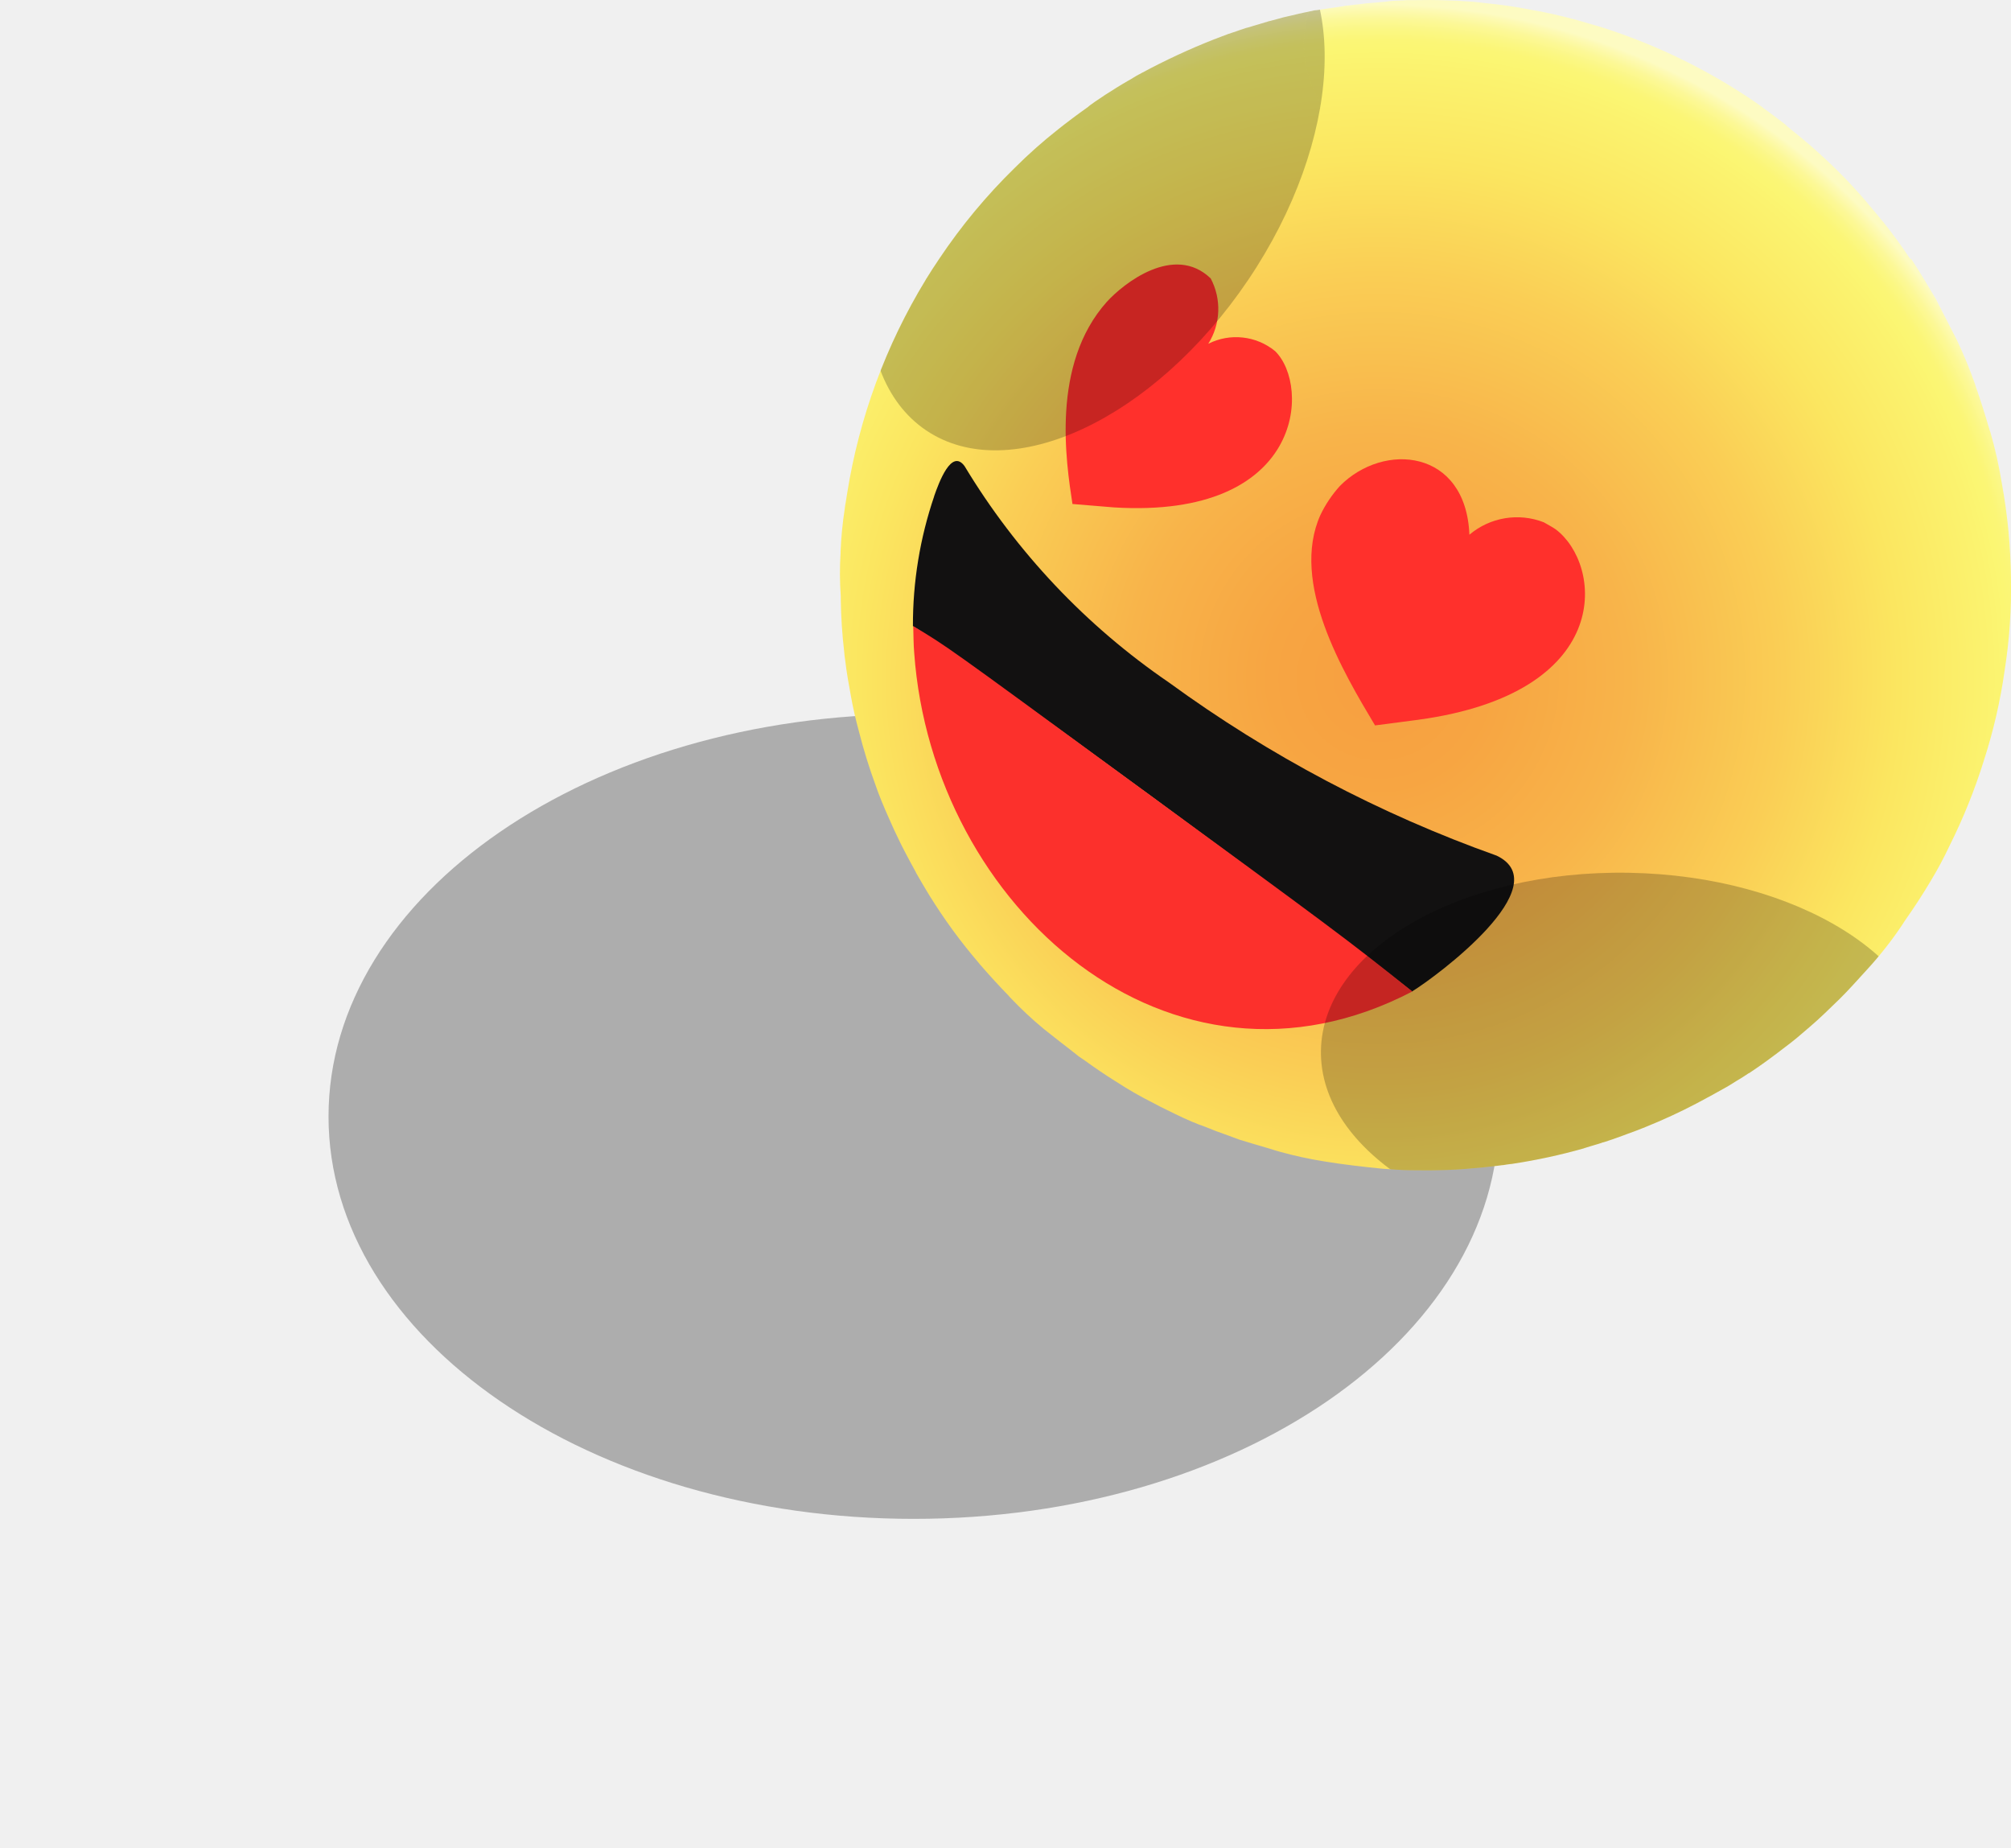
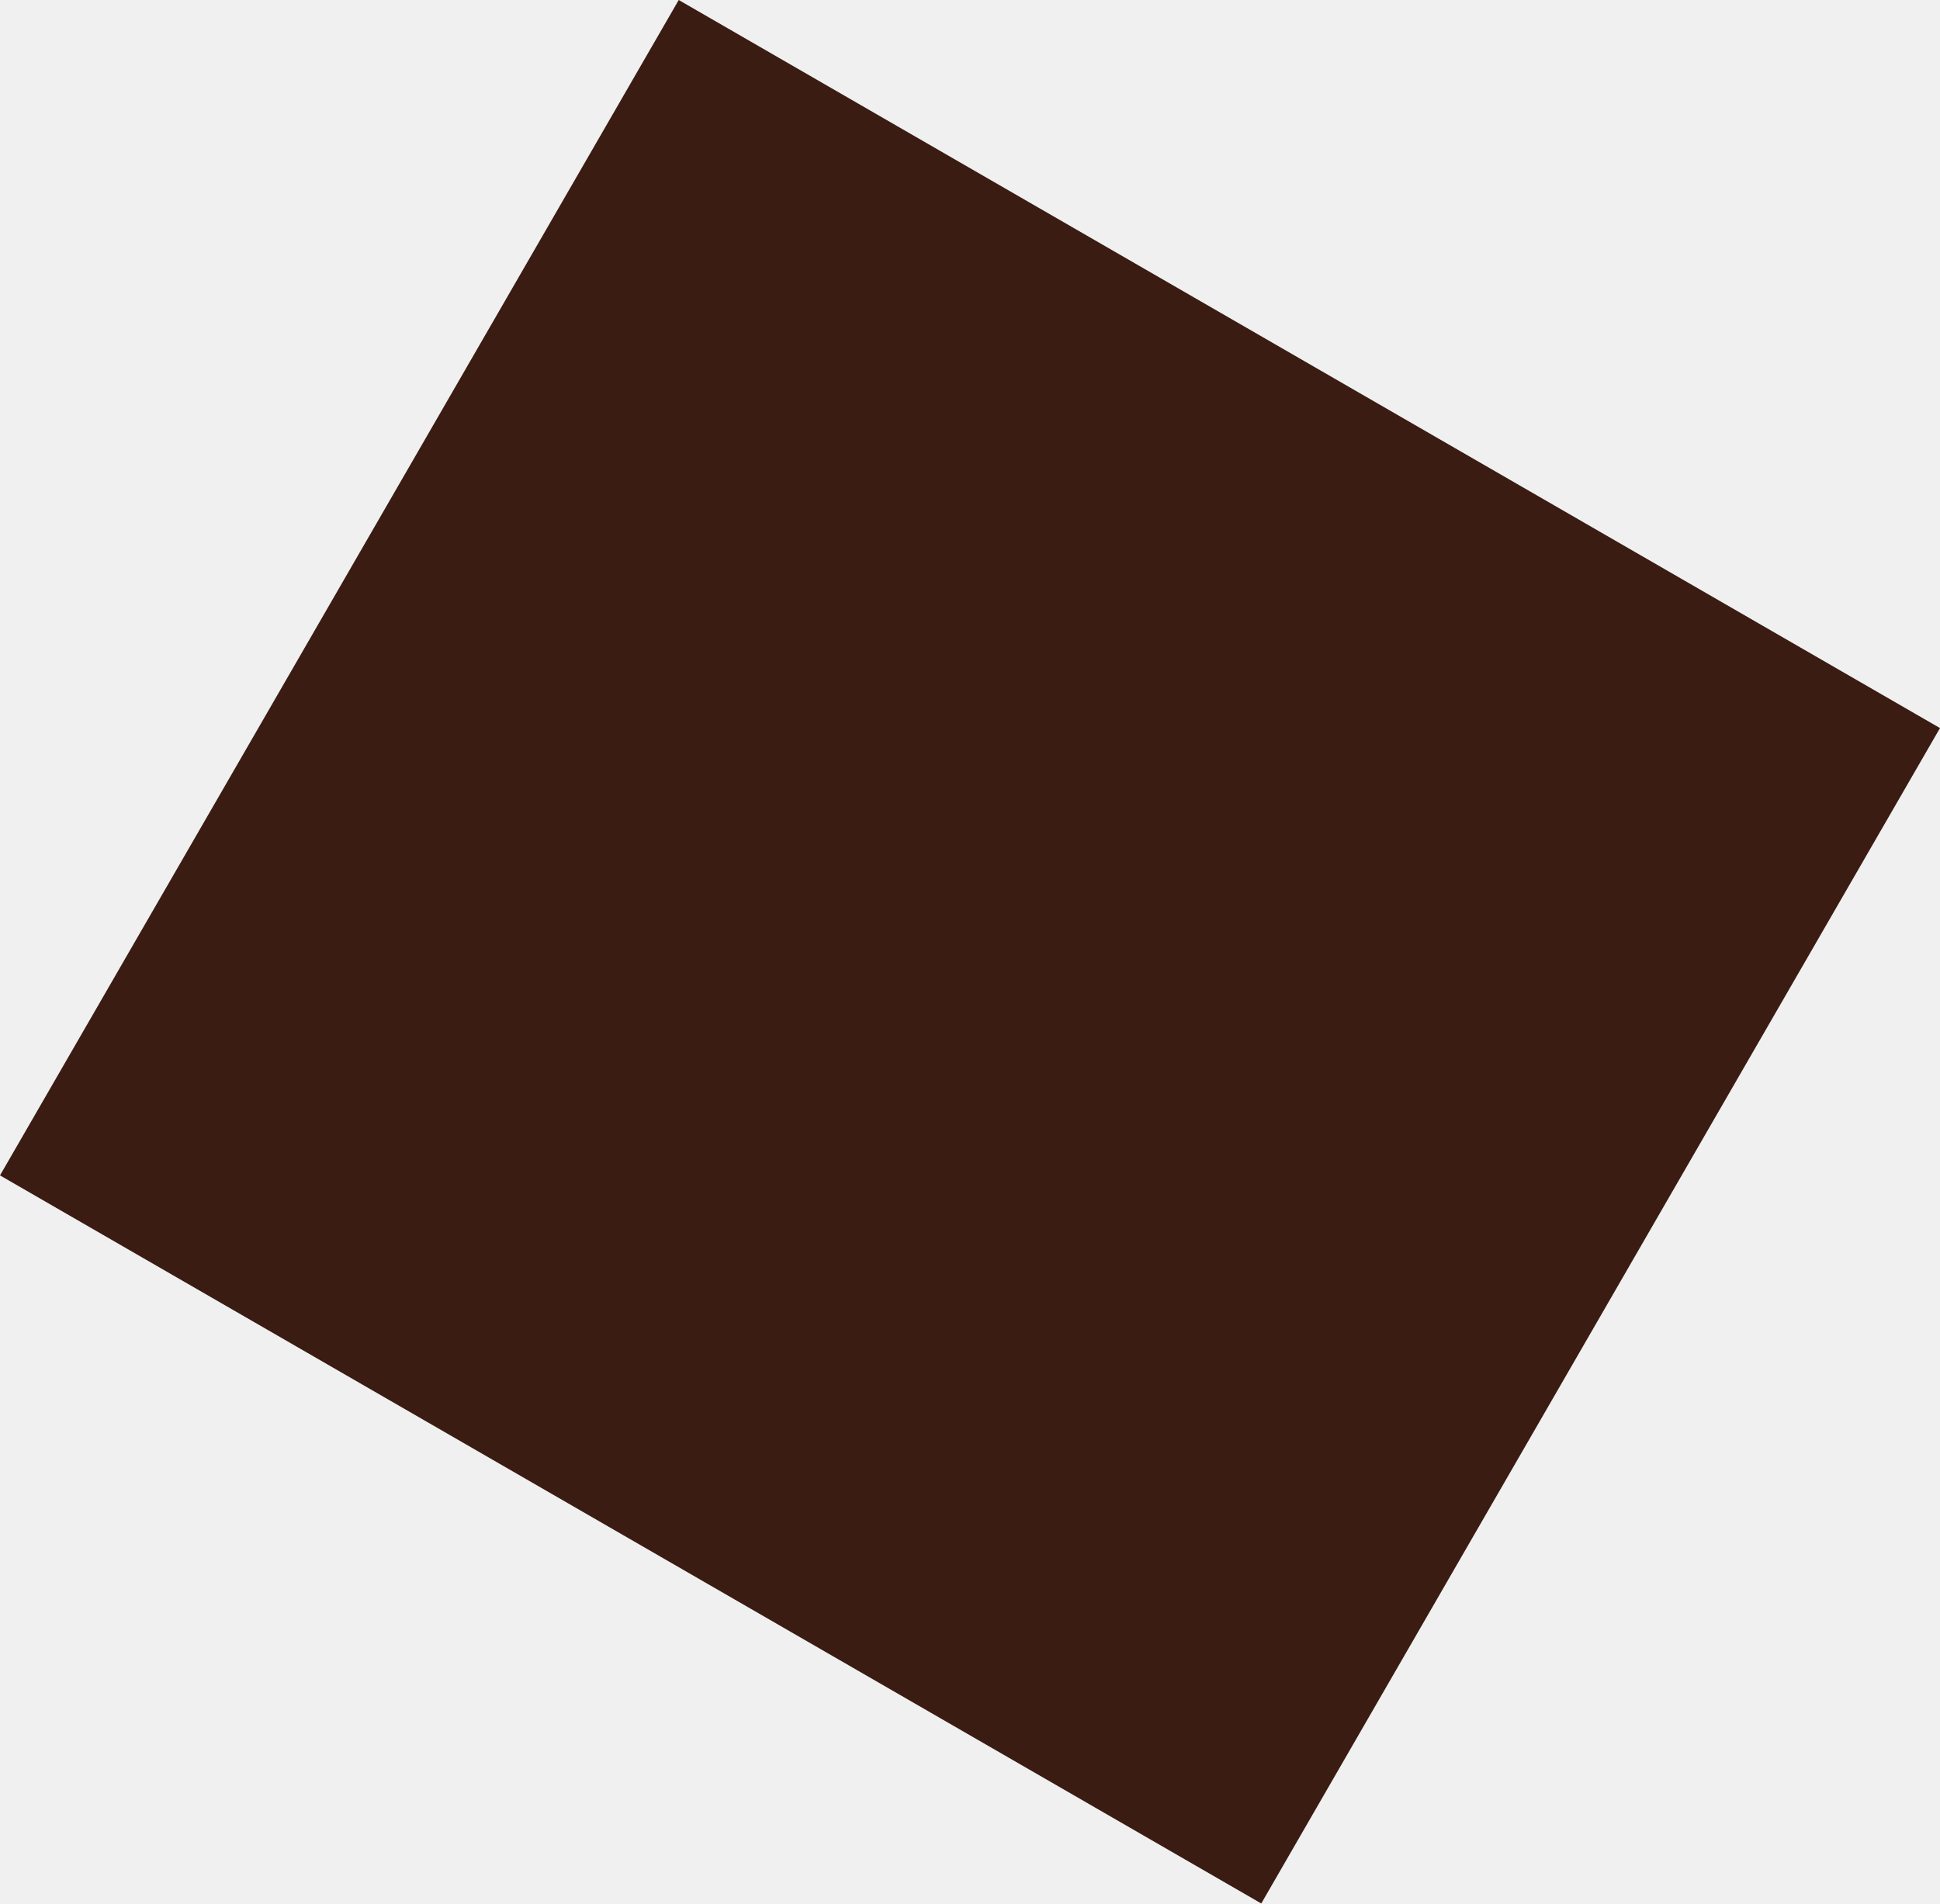
- <svg xmlns="http://www.w3.org/2000/svg" xmlns:xlink="http://www.w3.org/1999/xlink" width="82.478" height="75.758" viewBox="0 0 82.478 75.758">
-   <defs>
-     <radialGradient id="radial-gradient" cx="0.471" cy="0.58" r="0.575" gradientTransform="matrix(-0.999, -0.004, -0.004, 1, 0.933, 0.001)" gradientUnits="objectBoundingBox">
-       <stop offset="0" stop-color="#f79f40" />
-       <stop offset="0.163" stop-color="#f7a542" />
-       <stop offset="0.371" stop-color="#f8b44a" />
-       <stop offset="0.601" stop-color="#face55" />
-       <stop offset="0.771" stop-color="#fbe660" />
-       <stop offset="0.91" stop-color="#fbf36f" />
-       <stop offset="0.932" stop-color="#fbf672" />
-       <stop offset="0.947" stop-color="#fbf676" />
-       <stop offset="0.962" stop-color="#fbf783" />
-       <stop offset="0.978" stop-color="#fcf897" />
-       <stop offset="0.994" stop-color="#fdfab4" />
-       <stop offset="1" stop-color="#fdfbc2" />
-     </radialGradient>
-     <clipPath id="clip-path">
-       <path id="Trazado_116496" data-name="Trazado 116496" d="M52.65,29.84v-.06c0-.11-.03-.77-.15-1.75-.01-.09-.02-.17-.03-.26-.02-.12-.04-.25-.06-.38a23.894,23.894,0,0,0-3.15-8.77c0-.01-.01-.01-.01-.02-.17-.29-.35-.57-.54-.85h0a23.353,23.353,0,0,0-3.06-3.74,20.449,20.449,0,0,0-1.77-1.6c-.39-.32-.78-.62-1.19-.91a.265.265,0,0,1-.06-.05l-.05-.04-.21-.15c-.26-.18-.55-.37-.86-.57h0c-.01-.01-.02-.01-.03-.02-.15-.09-.3-.19-.47-.28-.07-.04-.15-.09-.22-.13s-.12-.07-.19-.11a1.092,1.092,0,0,0-.15-.08,25.413,25.413,0,0,0-2.93-1.4c-.26-.11-.47-.18-.58-.23l-.18-.07-.18-.07c-.01,0-.02-.01-.03-.01l-.04-.01-.3-.1-.04-.01c-.01,0-.03-.01-.04-.01l-.2-.07a2.759,2.759,0,0,0-.27-.08l-.23-.07c-.04-.01-.09-.03-.13-.04-.01,0-.03-.01-.04-.01s-.03-.01-.05-.01a.636.636,0,0,1-.07-.02l-.26-.07-.22-.06c-.07-.02-.14-.03-.21-.05h-.01l-.13-.03-.25-.06-.18-.04a2.049,2.049,0,0,0-.24-.05c-.01,0-.03-.01-.04-.01-.06-.01-.12-.03-.18-.04l-.11-.02-.13-.03h-.02l-.04-.01c-.02,0-.05-.01-.07-.01a1.766,1.766,0,0,1-.2-.04.6.6,0,0,0-.12-.02h0a2.068,2.068,0,0,1-.22-.04l-.19-.03c-.03-.01-.07-.01-.11-.02a.985.985,0,0,0-.17-.02,1,1,0,0,0-.16-.02l-.27-.03-.25-.03c-.03,0-.05-.01-.08-.01h-.02a1.641,1.641,0,0,0-.23-.02l-.34-.03c-.08-.01-.16-.01-.23-.02-.09-.01-.17-.01-.26-.02s-.18-.01-.27-.02A.97.97,0,0,1,29.76,7h-.37c-.48-.01-.96-.01-1.45,0-.11,0-.21,0-.31.01s-.22.01-.32.02c-.07,0-.13.01-.19.01-.16.01-.31.02-.46.04-.05,0-.11.01-.16.01-.22.02-.43.04-.64.07-.1.01-.2.02-.3.04h-.01c-.02,0-.04.01-.06.01q-.24.03-.45.06c-.11.02-.23.04-.34.05-.26.04-.47.08-.61.11-.7.14-1.38.3-2.06.5-.41.11-.77.22-1.21.38a24.021,24.021,0,0,0-5.31,2.61h0c-.17.11-.33.22-.49.33a.265.265,0,0,0-.06.05c-.28.2-.56.4-.84.61a.423.423,0,0,1-.07.05l-.02.02-.02.02c-.01.01-.02.02-.03.02s-.02.01-.03.02c-.08.06-.15.12-.23.18-.15.12-.3.24-.44.36-.08.07-.16.13-.24.2-.16.14-.32.27-.46.4l-.02.02-.02.02c-.03.03-.07.06-.1.09-.75.69-1.21,1.19-1.24,1.22-.23.25-.46.51-.69.77-.16.19-.33.38-.5.59-.01.01-.02.03-.04.04l-.03.03c-.34.42-.69.89-1.08,1.46l-.01.01-.01.01c-.01.01-.01.02-.02.02-.18.26-.36.55-.54.86-.16.26-.32.52-.46.75l-.46.88c-.15.29-.29.56-.42.82a16.758,16.758,0,0,0-.76,1.82h0v.01c-.22.6-.42,1.23-.6,1.84l-.01.02a.037.037,0,0,1-.01.03,17.968,17.968,0,0,0-.5,2.13,23.506,23.506,0,0,0-.17,7.66,22.794,22.794,0,0,0,.82,3.68,23.944,23.944,0,0,0,1.38,3.51,15.311,15.311,0,0,0,.75,1.42c.32.56.68,1.11,1.06,1.66.04.07.09.13.13.2a16,16,0,0,0,1.39,1.8c.34.37.78.88,1.14,1.24s.83.82,1.22,1.15h0c.42.37.6.53.99.83q.72.585,1.47,1.08h.01c.16.11.32.22.49.32.19.12.38.24.55.34.09.05.22.13.36.21a.573.573,0,0,1,.07.04c.15.09.33.18.52.29.04.02.09.05.13.07a22.789,22.789,0,0,0,2.12,1c.18.07.42.17.7.28l.24.09.42.15.3.1.11.03c.01,0,.01,0,.02.01l.16.05a2.759,2.759,0,0,0,.27.08l.26.08c.01,0,.02,0,.02.01a22.1,22.1,0,0,0,2.96.66l.09.01c.08.01.17.03.27.04h.03l.23.03.53.06c.24.03.56.05.79.07s.49.03.74.04h.02c.13.01.25.01.37.01.33.01.77,0,1.1.01s.79-.03,1.13-.05c.72-.06,1.68-.17,2.39-.28a18.747,18.747,0,0,0,1.84-.38c.14-.04.28-.08.43-.12.43-.12.87-.25,1.24-.36l.43-.16c.35-.12.69-.25,1.03-.38l.17-.06c.4-.15.89-.38,1.32-.59.19-.09.37-.18.55-.28a15.71,15.71,0,0,0,1.56-.88c.02-.01.03-.02.05-.03.41-.26.82-.52,1.22-.81.09-.06.18-.12.26-.17l.44-.34c.12-.09.23-.18.35-.27l.66-.52a14.289,14.289,0,0,0,1.37-1.26l.03-.03.07-.07c.35-.35.74-.77,1.2-1.29a.138.138,0,0,0,.03-.04h0a20.958,20.958,0,0,0,2.02-2.71c.01-.01.01-.02.02-.03.19-.3.38-.61.57-.95v-.01h0c.08-.14.16-.29.24-.44.11-.2.22-.41.31-.59l.09-.18c.16-.32.31-.65.47-.99.21-.47.41-.94.56-1.36h0c.26-.7.5-1.44.71-2.23.13-.48.25-.96.33-1.41.1-.48.18-.98.25-1.5.02-.12.03-.23.05-.34.08-.69.14-1.41.16-2.14v-.13C52.68,31.04,52.68,30.45,52.65,29.84Z" transform="translate(-4.654 -6.992)" />
-     </clipPath>
-     <linearGradient id="linear-gradient" x1="-0.166" y1="-323.933" x2="-1.166" y2="-323.933" gradientUnits="objectBoundingBox">
-       <stop offset="0" stop-color="#19b79c" />
-       <stop offset="0.405" stop-color="#1dbb9e" />
-       <stop offset="0.825" stop-color="#2ac8a3" />
-       <stop offset="0.997" stop-color="#31cfa6" />
-     </linearGradient>
-     <linearGradient id="linear-gradient-2" x1="-2.106" y1="-363.238" x2="-3.08" y2="-363.238" xlink:href="#linear-gradient" />
-     <clipPath id="clip-path-2">
-       <path id="Trazado_116504" data-name="Trazado 116504" d="M4.652,29.65v-.06a15.757,15.757,0,0,1,.17-1.74,2.335,2.335,0,0,1,.04-.26c.02-.12.04-.25.06-.38a24.088,24.088,0,0,1,3.22-8.75c0-.01.01-.01.01-.02.18-.29.36-.57.55-.85h0a23.39,23.39,0,0,1,3.09-3.72,20.134,20.134,0,0,1,1.78-1.58q.585-.465,1.2-.9a.265.265,0,0,0,.06-.05l.05-.04.21-.15c.26-.18.55-.37.86-.56h0c.01-.01.02-.01.03-.02.15-.09.31-.19.47-.28a2.53,2.53,0,0,0,.22-.13c.06-.04.12-.07.19-.11.05-.03.1-.05.15-.08a27.308,27.308,0,0,1,2.95-1.37c.26-.1.47-.18.58-.22l.18-.06.18-.06c.01,0,.02-.01.03-.01l.05-.02.3-.1.04-.01c.01,0,.03-.01.04-.01l.2-.06c.08-.02.19-.06.27-.08l.23-.07a.647.647,0,0,0,.13-.04c.01,0,.03-.01.04-.01s.03-.01.05-.01a.637.637,0,0,0,.07-.02l.26-.07.22-.06c.07-.02.14-.03.21-.05h.01l.13-.03c.08-.02.18-.04.25-.06l.18-.04c.08-.02.16-.03.24-.05.01,0,.03-.01.04-.01a1.163,1.163,0,0,0,.18-.04l.11-.01.13-.02h.02l.04-.01c.02,0,.05-.01.07-.01l.2-.03c.04-.01.09-.01.13-.02h0l.22-.03.19-.03a.516.516,0,0,0,.11-.02.985.985,0,0,1,.17-.02c.06-.01.11-.01.16-.02l.27-.03.25-.03c.03,0,.05-.01.08-.01h.02c.07-.01.15-.01.23-.02l.34-.03c.08-.01.16-.01.23-.02a1.569,1.569,0,0,1,.24-.03,2.437,2.437,0,0,1,.27-.01.86.86,0,0,1,.16-.01l.15-.01h.24c.49-.01.97-.01,1.45.01.11,0,.21.01.31.01s.22.01.32.02c.07,0,.13.01.19.01.16.01.31.02.46.04.05.01.11.01.16.02.22.02.43.05.64.07.1.01.2.03.3.04h.01c.02,0,.04.01.06.01.16.02.31.05.45.07l.34.06c.26.05.47.09.6.11.69.14,1.38.31,2.06.52.41.11.76.23,1.21.39a24.178,24.178,0,0,1,5.28,2.65h0c.16.11.33.22.49.34a.265.265,0,0,1,.06.05c.28.2.56.41.83.62a.424.424,0,0,0,.07.05l.02.02.02.02.03.03c.01.01.02.01.02.02.08.06.15.12.22.18.15.12.3.24.44.36.08.07.16.14.24.2.16.14.31.28.46.41l.02.02.02.02c.03.03.07.06.1.09.75.69,1.2,1.2,1.23,1.23.23.25.46.51.68.78.16.19.32.38.49.59.01.01.02.03.04.04l.02.03c.33.42.69.89,1.07,1.47l.04.01.01.01c.01.01.01.02.02.02.17.26.36.56.54.86.16.26.31.53.45.75l.45.88c.15.29.29.56.42.82a18.431,18.431,0,0,1,.75,1.83h0v.01c.21.6.41,1.23.59,1.85l.01.02a.037.037,0,0,0,.01.03,17.59,17.59,0,0,1,.48,2.14,22.71,22.71,0,0,1,.37,3.87,21.465,21.465,0,0,1-.26,3.8,21.96,21.96,0,0,1-.85,3.68,23.286,23.286,0,0,1-1.41,3.5,15.244,15.244,0,0,1-.76,1.42c-.33.56-.69,1.11-1.07,1.65-.04.07-.09.13-.13.2a15.2,15.2,0,0,1-1.41,1.79c-.34.37-.79.88-1.15,1.23s-.84.82-1.22,1.14h0c-.43.37-.6.52-1,.82-.49.38-.98.74-1.48,1.07H41.9c-.16.11-.32.21-.49.31-.19.12-.38.24-.55.33-.09.05-.22.12-.36.2a.574.574,0,0,0-.07.04c-.15.08-.33.18-.52.28-.04.02-.09.05-.13.07a23.108,23.108,0,0,1-2.12.98c-.18.07-.42.17-.71.27l-.24.09-.42.15-.3.1-.11.03c-.01,0-.01,0-.02.01l-.16.05c-.08.02-.19.06-.27.08l-.26.08c-.01,0-.02,0-.02.01a23.962,23.962,0,0,1-2.96.64l-.09.01c-.08.01-.17.02-.27.04H31.8l-.23.03-.53.06c-.24.02-.56.05-.79.07s-.49.03-.74.04h-.02c-.13,0-.25.01-.37.01-.33.01-.77,0-1.1,0s-.79-.04-1.13-.06c-.72-.07-1.68-.18-2.39-.3a16.281,16.281,0,0,1-1.84-.4c-.14-.04-.28-.08-.43-.13-.43-.12-.87-.26-1.24-.37l-.43-.16c-.35-.12-.69-.25-1.03-.39l-.17-.06c-.4-.15-.88-.38-1.32-.6-.19-.09-.37-.18-.55-.28a15.612,15.612,0,0,1-1.55-.89.219.219,0,0,0-.05-.03c-.41-.26-.81-.53-1.21-.82-.09-.06-.17-.12-.25-.17L14,49.97c-.12-.09-.23-.18-.35-.27l-.66-.52a15.233,15.233,0,0,1-1.36-1.27l-.03-.03-.06-.07c-.34-.35-.74-.78-1.19-1.3a.138.138,0,0,1-.03-.04h0a21.889,21.889,0,0,1-2-2.73c-.01-.01-.01-.02-.02-.03-.18-.3-.37-.61-.56-.95v-.01h0c-.08-.14-.16-.29-.24-.44-.11-.21-.22-.41-.31-.59l-.09-.18c-.16-.32-.31-.65-.46-.99-.21-.47-.41-.95-.55-1.36h0a22.441,22.441,0,0,1-.69-2.23c-.13-.48-.24-.96-.32-1.41-.09-.49-.18-.98-.24-1.5-.02-.12-.03-.23-.04-.34a21.166,21.166,0,0,1-.14-2.14v-.13A13.347,13.347,0,0,1,4.652,29.65Z" transform="translate(-4.627 -6.983)" fill="url(#radial-gradient)" />
-     </clipPath>
-   </defs>
-   <g id="Grupo_157926" data-name="Grupo 157926" transform="translate(13.474)">
-     <ellipse id="Elipse_4737" data-name="Elipse 4737" cx="24" cy="16.5" rx="24" ry="16.5" transform="translate(0 29.284)" fill="#0b0b0b" opacity="0.292" style="mix-blend-mode: multiply;isolation: isolate" />
-     <path id="Trazado_116493" data-name="Trazado 116493" d="M4.652,29.65v-.06a15.757,15.757,0,0,1,.17-1.74,2.335,2.335,0,0,1,.04-.26c.02-.12.04-.25.06-.38a24.088,24.088,0,0,1,3.22-8.75c0-.01.01-.01.01-.02.18-.29.36-.57.55-.85h0a23.39,23.39,0,0,1,3.09-3.72,20.134,20.134,0,0,1,1.78-1.58q.585-.465,1.2-.9a.265.265,0,0,0,.06-.05l.05-.04.21-.15c.26-.18.55-.37.86-.56h0c.01-.01.02-.01.03-.02.15-.09.31-.19.47-.28a2.53,2.53,0,0,0,.22-.13c.06-.04.12-.07.19-.11.05-.03.1-.05.15-.08a27.308,27.308,0,0,1,2.95-1.37c.26-.1.47-.18.58-.22l.18-.06.18-.06c.01,0,.02-.01.03-.01l.05-.02.3-.1.04-.01c.01,0,.03-.01.04-.01l.2-.06c.08-.02.19-.06.27-.08l.23-.07a.647.647,0,0,0,.13-.04c.01,0,.03-.01.04-.01s.03-.01.05-.01a.637.637,0,0,0,.07-.02l.26-.07.22-.06c.07-.02.14-.03.21-.05h.01l.13-.03c.08-.02.18-.04.25-.06l.18-.04c.08-.02.16-.03.24-.05.01,0,.03-.01.04-.01a1.163,1.163,0,0,0,.18-.04l.11-.01.13-.02h.02l.04-.01c.02,0,.05-.01.07-.01l.2-.03c.04-.01.09-.01.13-.02h0l.22-.03.19-.03a.516.516,0,0,0,.11-.02.985.985,0,0,1,.17-.02c.06-.01.11-.01.16-.02l.27-.03.25-.03c.03,0,.05-.01.08-.01h.02c.07-.01.15-.01.23-.02l.34-.03c.08-.01.16-.01.23-.02a1.569,1.569,0,0,1,.24-.03,2.437,2.437,0,0,1,.27-.01.86.86,0,0,1,.16-.01l.15-.01h.24c.49-.01.97-.01,1.45.01.11,0,.21.01.31.01s.22.01.32.02c.07,0,.13.01.19.01.16.01.31.02.46.04.05.01.11.01.16.02.22.02.43.05.64.07.1.01.2.03.3.04h.01c.02,0,.04.01.06.01.16.02.31.05.45.07l.34.06c.26.05.47.09.6.11.69.14,1.38.31,2.06.52.41.11.76.23,1.21.39a24.178,24.178,0,0,1,5.28,2.65h0c.16.11.33.22.49.34a.265.265,0,0,1,.06.05c.28.2.56.41.83.62a.424.424,0,0,0,.07.05l.02.02.02.02.03.03c.01.01.02.01.02.02.08.06.15.12.22.18.15.12.3.24.44.36.08.07.16.14.24.2.16.14.31.28.46.41l.02.02.02.02c.03.03.07.06.1.09.75.69,1.2,1.2,1.23,1.23.23.25.46.51.68.78.16.19.32.38.49.59.01.01.02.03.04.04l.02.03c.33.42.69.89,1.07,1.47l.04.01.01.01c.01.01.01.02.02.02.17.26.36.56.54.86.16.26.31.53.45.75l.45.88c.15.29.29.56.42.82a18.431,18.431,0,0,1,.75,1.83h0v.01c.21.6.41,1.23.59,1.85l.01.02a.037.037,0,0,0,.01.03,17.59,17.59,0,0,1,.48,2.14,22.71,22.71,0,0,1,.37,3.87,21.465,21.465,0,0,1-.26,3.8,21.96,21.96,0,0,1-.85,3.68,23.286,23.286,0,0,1-1.41,3.5,15.244,15.244,0,0,1-.76,1.42c-.33.56-.69,1.11-1.07,1.65-.04.07-.09.13-.13.2a15.2,15.2,0,0,1-1.41,1.79c-.34.37-.79.88-1.15,1.23s-.84.82-1.22,1.14h0c-.43.37-.6.52-1,.82-.49.38-.98.74-1.48,1.07H41.9c-.16.11-.32.21-.49.31-.19.12-.38.24-.55.33-.09.05-.22.12-.36.2a.574.574,0,0,0-.07.04c-.15.08-.33.18-.52.28-.04.02-.09.05-.13.07a23.108,23.108,0,0,1-2.12.98c-.18.07-.42.17-.71.27l-.24.09-.42.15-.3.1-.11.03c-.01,0-.01,0-.02.01l-.16.05c-.08.02-.19.06-.27.08l-.26.08c-.01,0-.02,0-.02.01a23.962,23.962,0,0,1-2.96.64l-.09.01c-.08.01-.17.02-.27.04H31.8l-.23.03-.53.06c-.24.02-.56.05-.79.07s-.49.03-.74.04h-.02c-.13,0-.25.01-.37.01-.33.01-.77,0-1.1,0s-.79-.04-1.13-.06c-.72-.07-1.68-.18-2.39-.3a16.281,16.281,0,0,1-1.84-.4c-.14-.04-.28-.08-.43-.13-.43-.12-.87-.26-1.24-.37l-.43-.16c-.35-.12-.69-.25-1.03-.39l-.17-.06c-.4-.15-.88-.38-1.32-.6-.19-.09-.37-.18-.55-.28a15.612,15.612,0,0,1-1.55-.89.219.219,0,0,0-.05-.03c-.41-.26-.81-.53-1.21-.82-.09-.06-.17-.12-.25-.17L14,49.97c-.12-.09-.23-.18-.35-.27l-.66-.52a15.233,15.233,0,0,1-1.36-1.27l-.03-.03-.06-.07c-.34-.35-.74-.78-1.19-1.3a.138.138,0,0,1-.03-.04h0a21.889,21.889,0,0,1-2-2.73c-.01-.01-.01-.02-.02-.03-.18-.3-.37-.61-.56-.95v-.01h0c-.08-.14-.16-.29-.24-.44-.11-.21-.22-.41-.31-.59l-.09-.18c-.16-.32-.31-.65-.46-.99-.21-.47-.41-.95-.55-1.36h0a22.441,22.441,0,0,1-.69-2.23c-.13-.48-.24-.96-.32-1.41-.09-.49-.18-.98-.24-1.5-.02-.12-.03-.23-.04-.34a21.166,21.166,0,0,1-.14-2.14v-.13A13.347,13.347,0,0,1,4.652,29.65Z" transform="translate(16.349 -6.983)" fill="url(#radial-gradient)" />
-     <g id="Grupo_86225" data-name="Grupo 86225" transform="translate(20.955 0.009)" clip-path="url(#clip-path)">
-       <path id="Trazado_116494" data-name="Trazado 116494" d="M50.67,21.64a4.37,4.37,0,0,1,.18-.46C50.8,21.33,50.74,21.48,50.67,21.64Z" transform="translate(-48.844 -6.992)" fill="url(#linear-gradient)" />
-       <path id="Trazado_116495" data-name="Trazado 116495" d="M4.7,34.92c.03-.14.05-.28.08-.41C4.75,34.65,4.73,34.79,4.7,34.92Z" transform="translate(43.196 -6.992)" fill="url(#linear-gradient-2)" />
-     </g>
-     <path id="Trazado_116497" data-name="Trazado 116497" d="M25.873,27.33A16.375,16.375,0,0,0,25,32.66c2.26,1.39,16.97,12.2,20.47,14.98,1.03-.63,6.02-4.35,3.47-5.57a52.925,52.925,0,0,1-13.44-7.1,28.664,28.664,0,0,1-8.38-8.87c-.54-.75-1.06.69-1.25,1.23" transform="translate(-1.032 -6.983)" fill="#121111" />
-     <path id="Trazado_116499" data-name="Trazado 116499" d="M29.22,33.76c.75,10.43,10.52,19.05,20.43,13.88-2.65-2.12-3.33-2.62-11.66-8.71-7.45-5.46-7.45-5.46-8.81-6.27.01.33.01.77.04,1.1" transform="translate(-5.199 -6.983)" fill="#fc302c" />
-     <g id="Grupo_86231" data-name="Grupo 86231" transform="translate(40.307 18.833)">
-       <path id="Trazado_116501" data-name="Trazado 116501" d="M22.473,28.1c-1.25,2.78.93,6.44,2.24,8.63.65-.09,1.52-.19,2.17-.29,7.67-1.22,7.14-6.32,5.24-7.75-.14-.1-.34-.2-.49-.29a3.024,3.024,0,0,0-3.05.51c-.14-3.51-3.51-3.82-5.31-2a4.969,4.969,0,0,0-.8,1.19" transform="translate(-22.099 -25.816)" fill="#ff302c" />
-     </g>
-     <g id="Grupo_86232" data-name="Grupo 86232" transform="translate(30.232 10.846)">
-       <path id="Trazado_116503" data-name="Trazado 116503" d="M35.806,19.36c-2.3,2.57-1.67,6.58-1.41,8.29.51.04,1.19.1,1.7.14,7.78.48,8.08-4.98,6.61-6.41a2.529,2.529,0,0,0-2.74-.3,2.679,2.679,0,0,0,.1-2.68c-1.5-1.44-3.58.21-4.26.96" transform="translate(-34.117 -17.829)" fill="#ff302c" />
-     </g>
-     <g id="Enmascarar_grupo_59" data-name="Enmascarar grupo 59" transform="translate(20.976 0)" clip-path="url(#clip-path-2)">
-       <g id="Grupo_86233" data-name="Grupo 86233" transform="translate(-2.683 -7.272)" opacity="0.561" style="mix-blend-mode: multiply;isolation: isolate">
-         <g id="Grupo_86230" data-name="Grupo 86230" transform="translate(0)">
-           <ellipse id="Elipse_4734" data-name="Elipse 4734" cx="12.5" cy="7.5" rx="12.5" ry="7.5" transform="translate(21.707 1.557)" fill="#fff" opacity="0.743" />
-           <ellipse id="Elipse_4735" data-name="Elipse 4735" cx="12.5" cy="7.5" rx="12.5" ry="7.5" transform="translate(26.415 8.388) rotate(124)" opacity="0.387" />
-           <ellipse id="Elipse_4736" data-name="Elipse 4736" cx="12.5" cy="7.5" rx="12.5" ry="7.5" transform="matrix(-1, -0.017, 0.017, -1, 47.282, 58.274)" opacity="0.387" />
-         </g>
-       </g>
-     </g>
+ <svg xmlns="http://www.w3.org/2000/svg" width="81.966" height="80.436" viewBox="0 0 81.966 80.436">
+   <g transform="translate(-908.333 -252.615)">
+     <rect width="57.353" height="61.533" transform="translate(908.333 302.284) rotate(-60)" fill="#3a1c12" />
  </g>
</svg>
